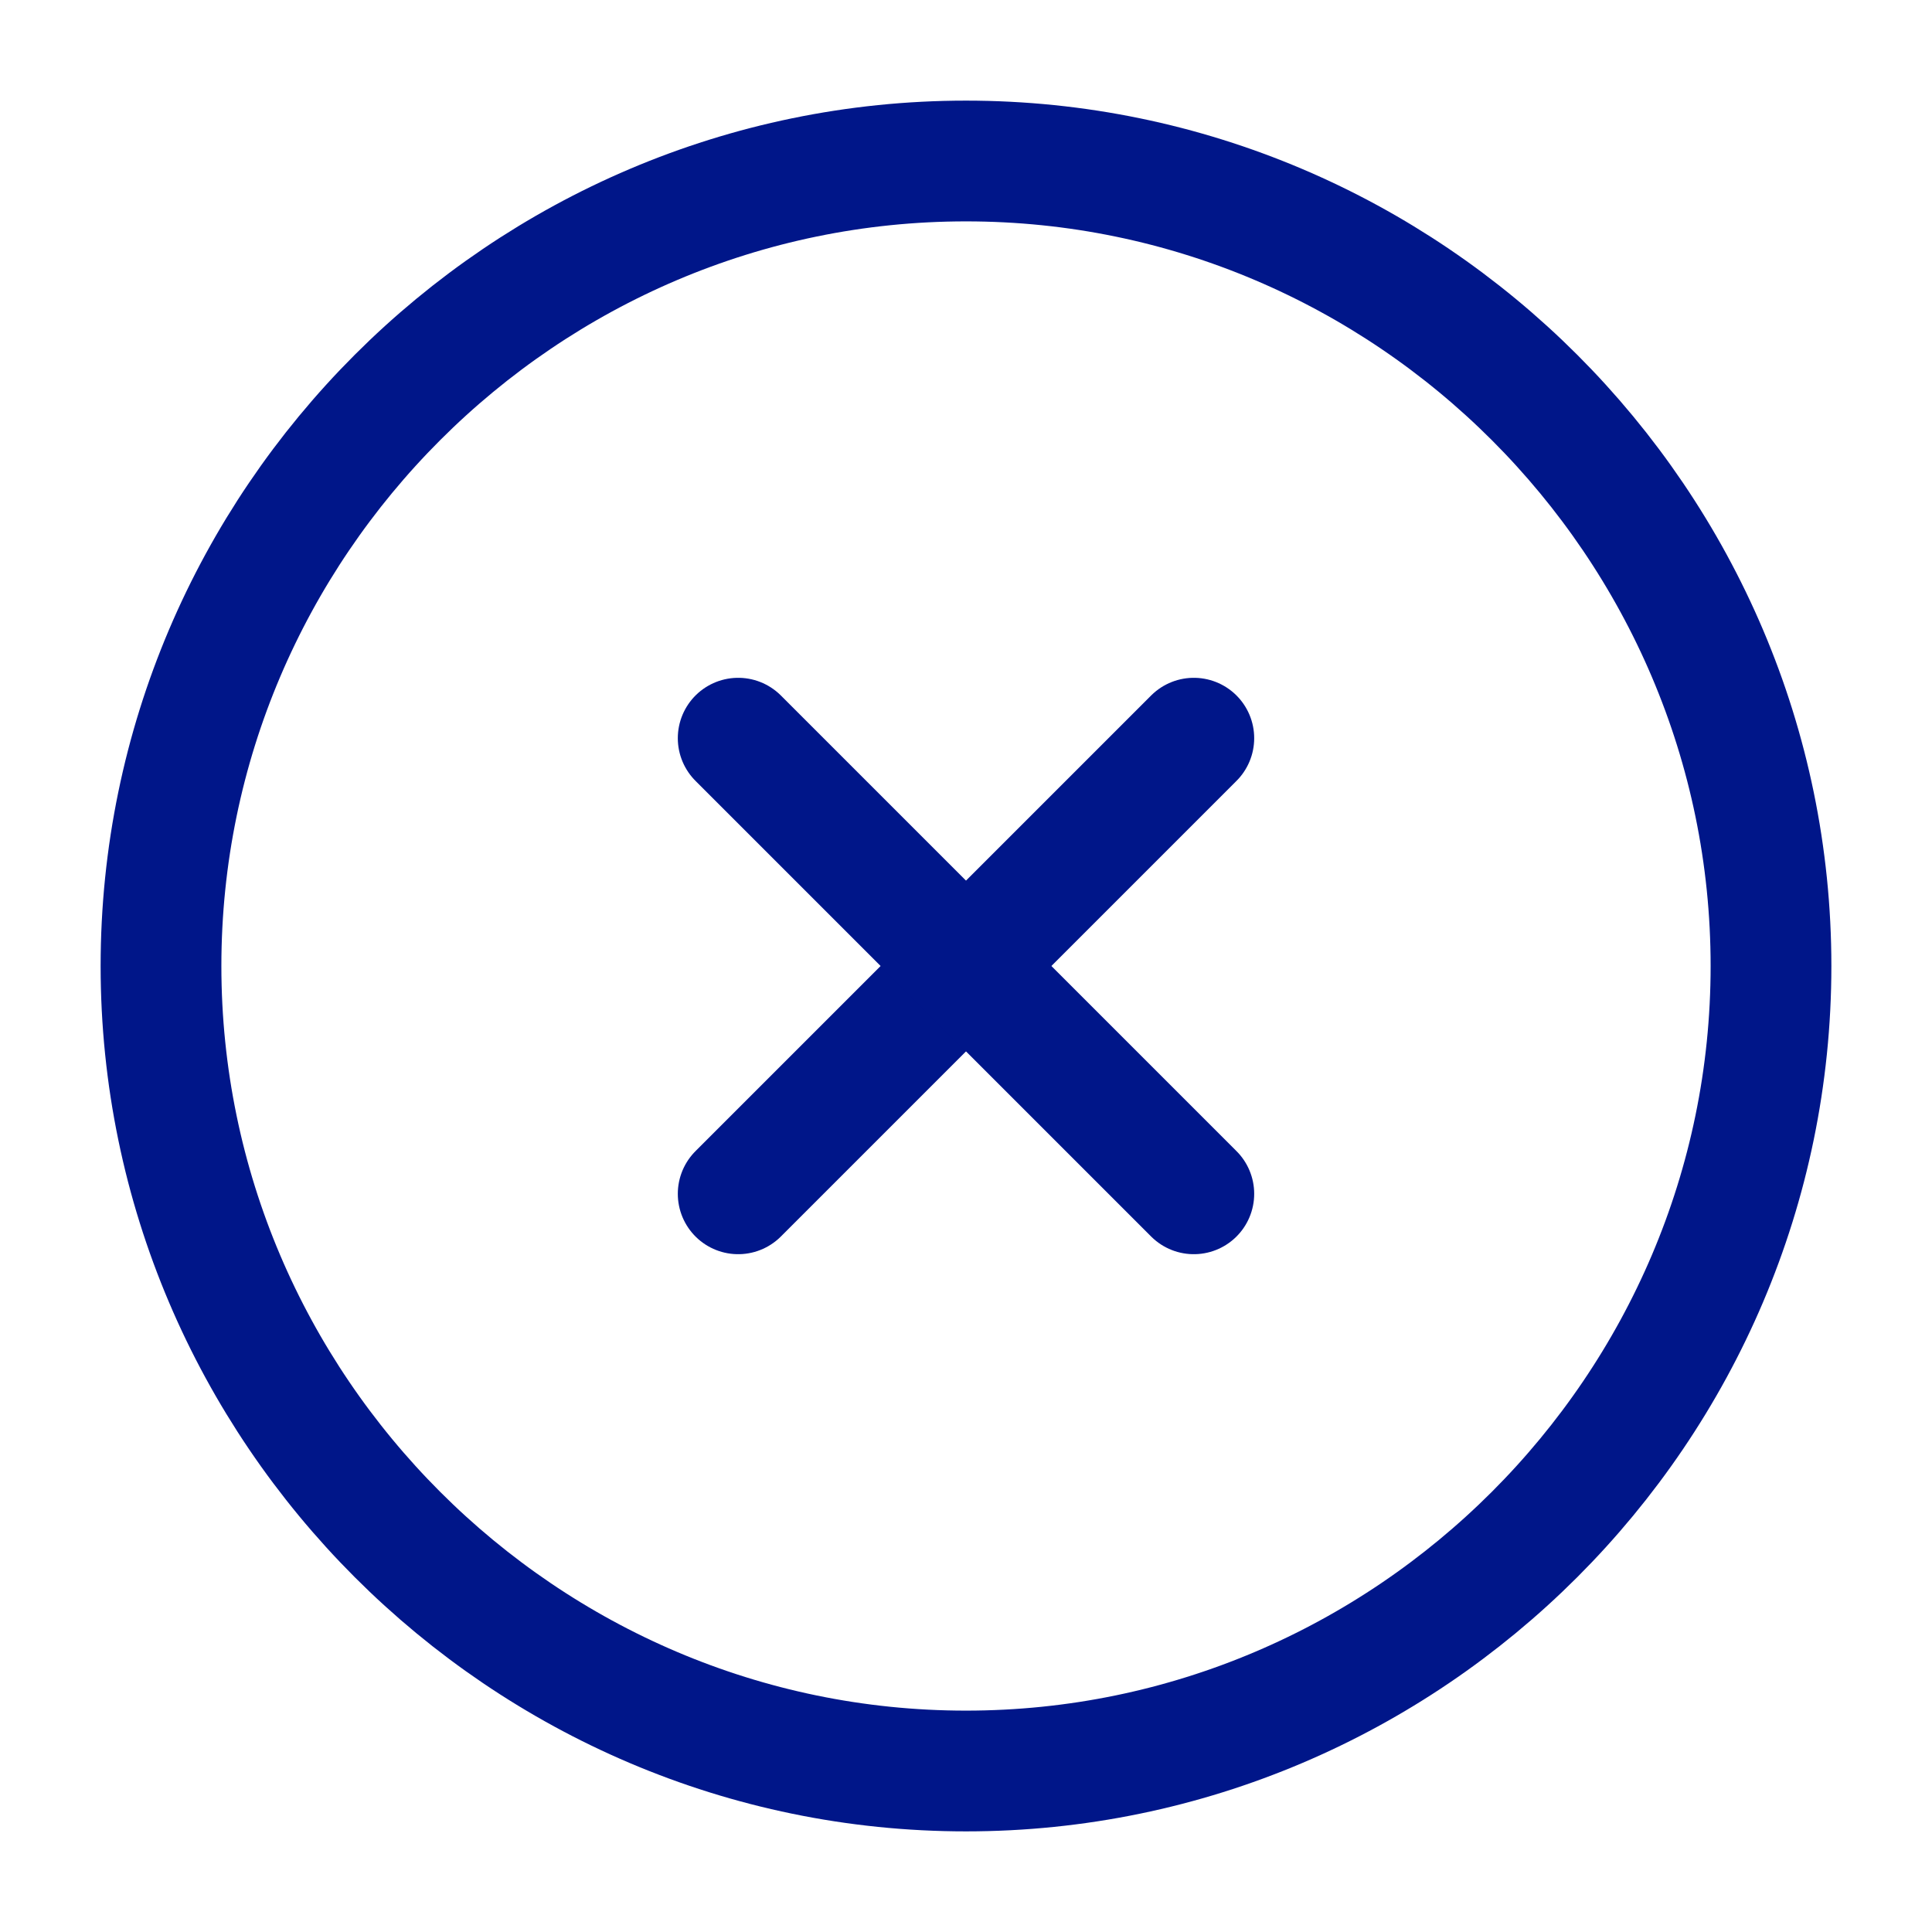
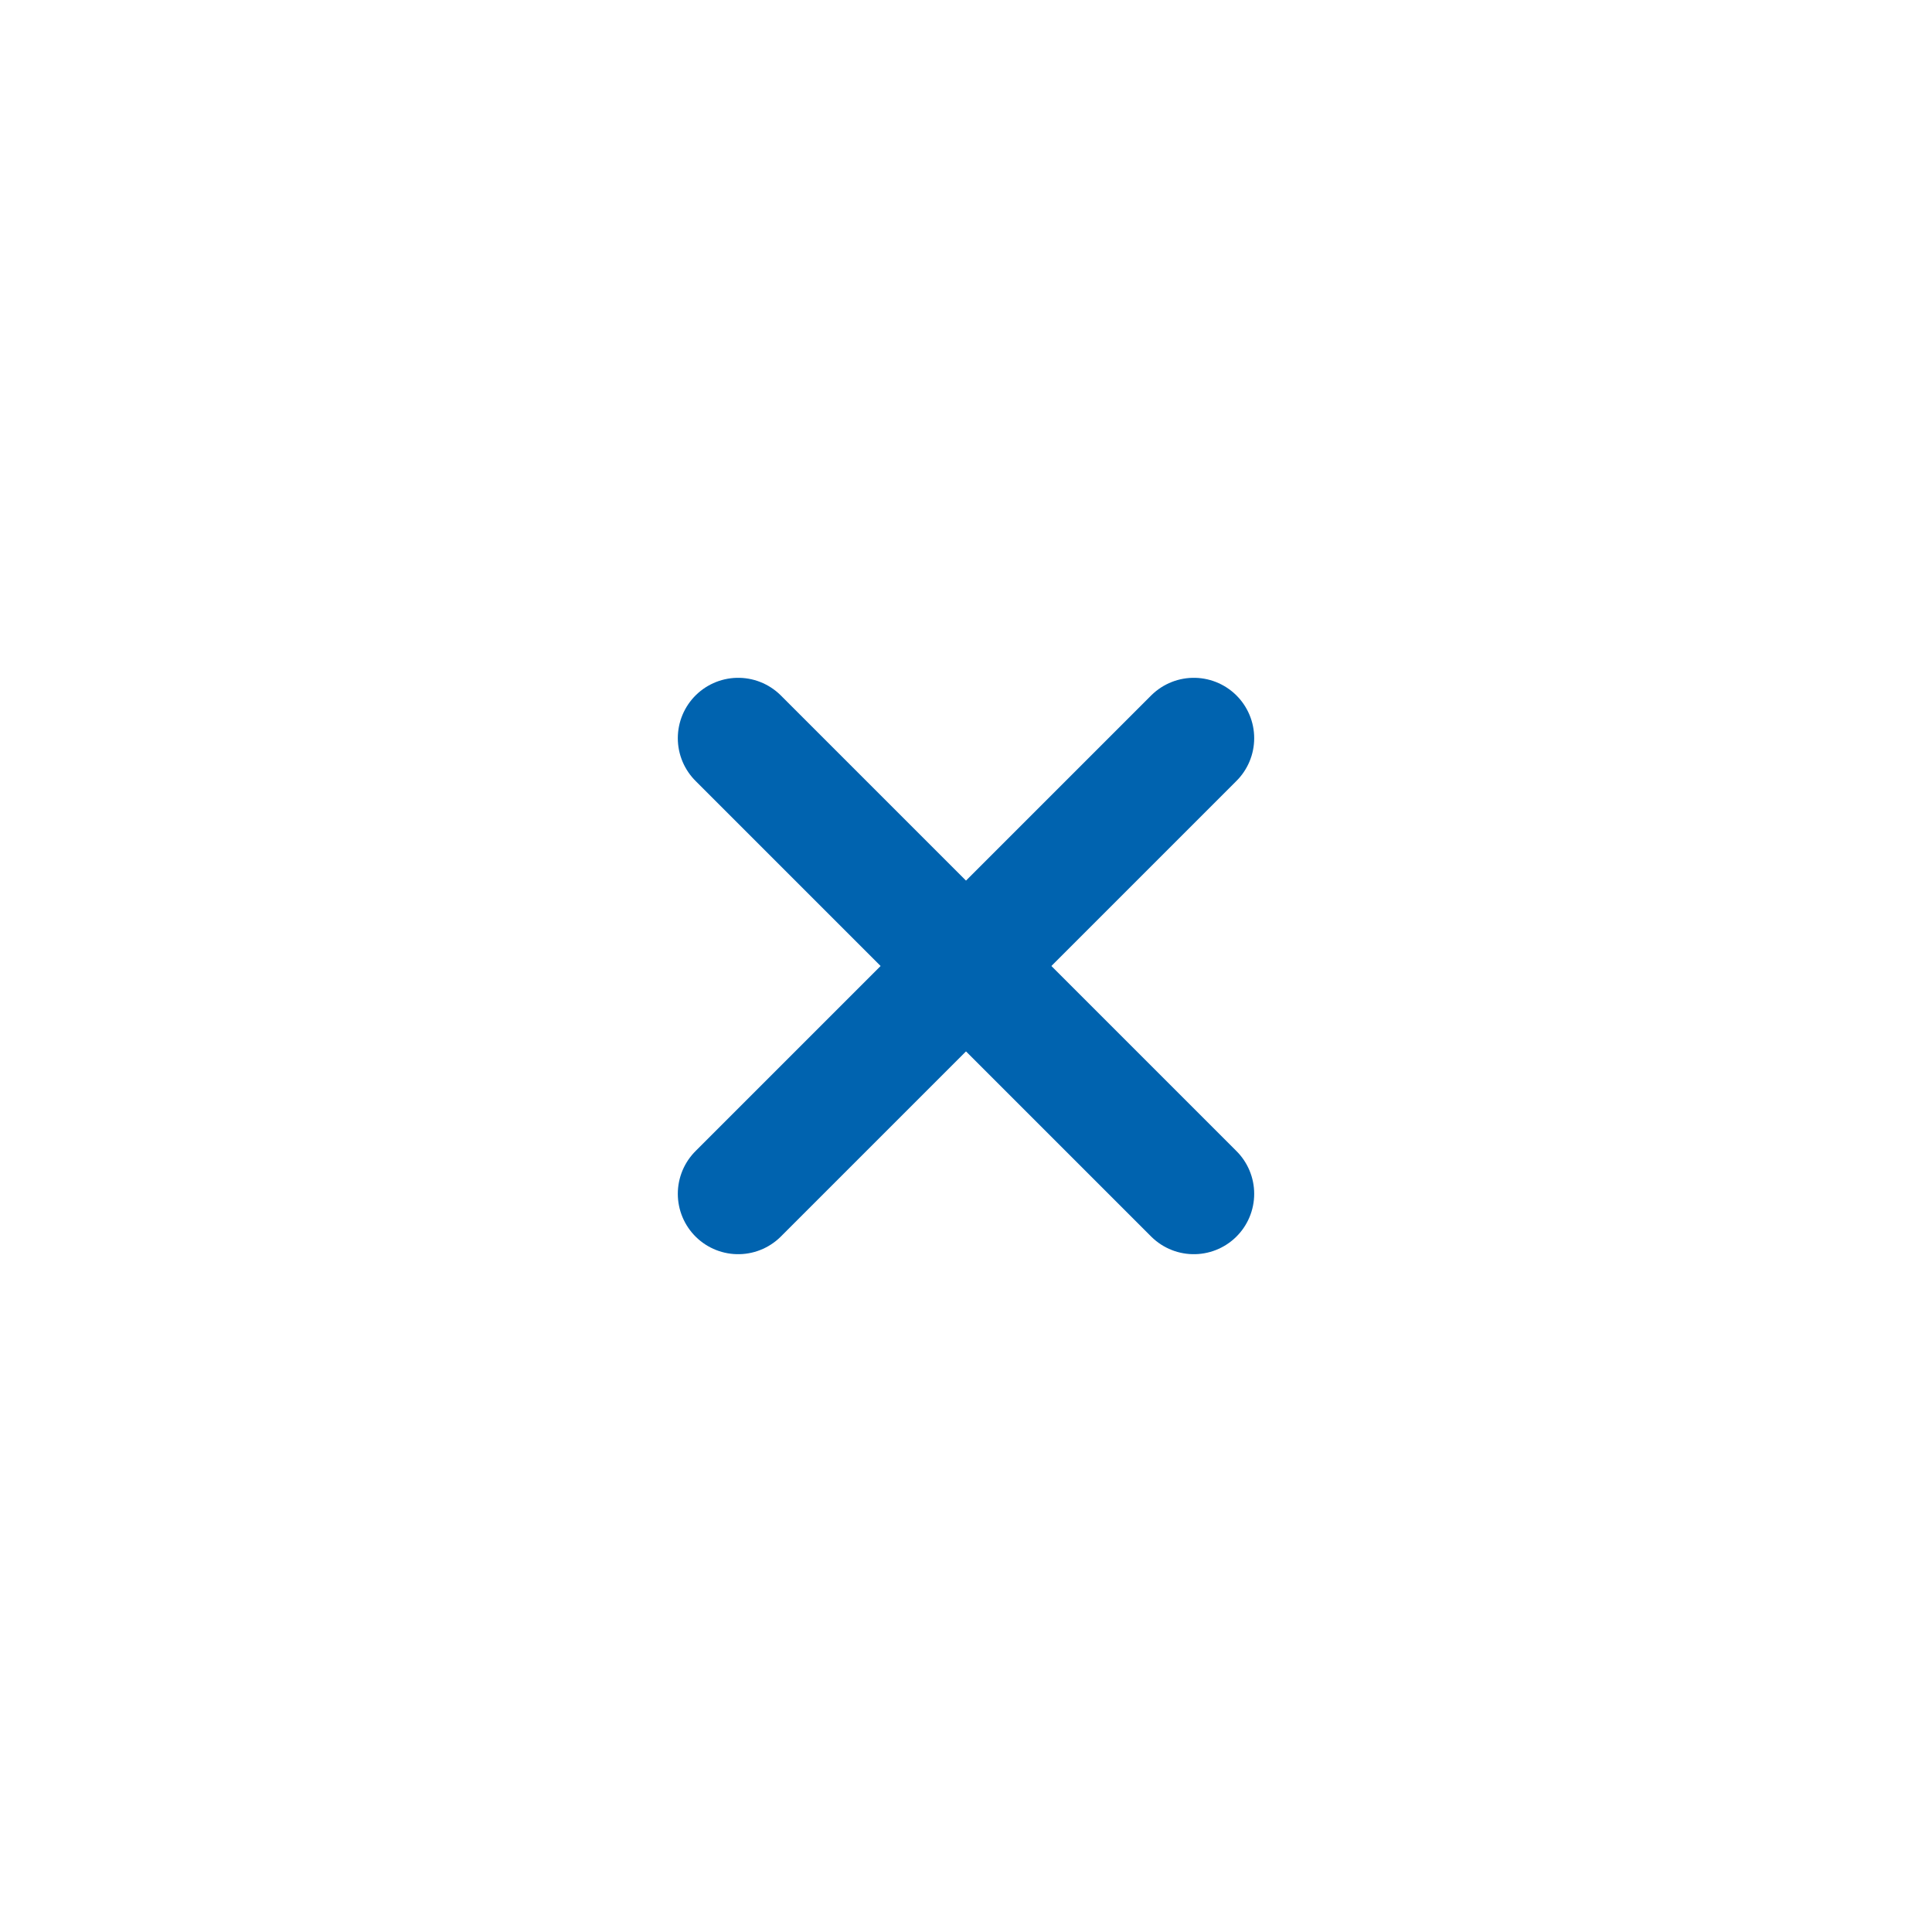
<svg xmlns="http://www.w3.org/2000/svg" width="800px" height="800px" viewBox="0 0 24 24" fill="none">
-   <path d="M12 22C17.5 22 22 17.5 22 12C22 6.5 17.5 2 12 2C6.5 2 2 6.5 2 12C2 17.5 6.5 22 12 22Z" stroke="#001689" stroke-width="1.5" stroke-linecap="round" stroke-linejoin="round" />
-   <path d="M9.17 14.83L14.83 9.17" stroke="#001689" stroke-width="1.5" stroke-linecap="round" stroke-linejoin="round" />
-   <path d="M14.83 14.83L9.17 9.17" stroke="#001689" stroke-width="1.5" stroke-linecap="round" stroke-linejoin="round" />
+   <path d="M9.17 14.83L14.83 9.17" stroke="#0063af" stroke-width="1.5" stroke-linecap="round" stroke-linejoin="round" />
+   <path d="M14.83 14.83L9.17 9.17" stroke="#0063af" stroke-width="1.5" stroke-linecap="round" stroke-linejoin="round" />
</svg>
